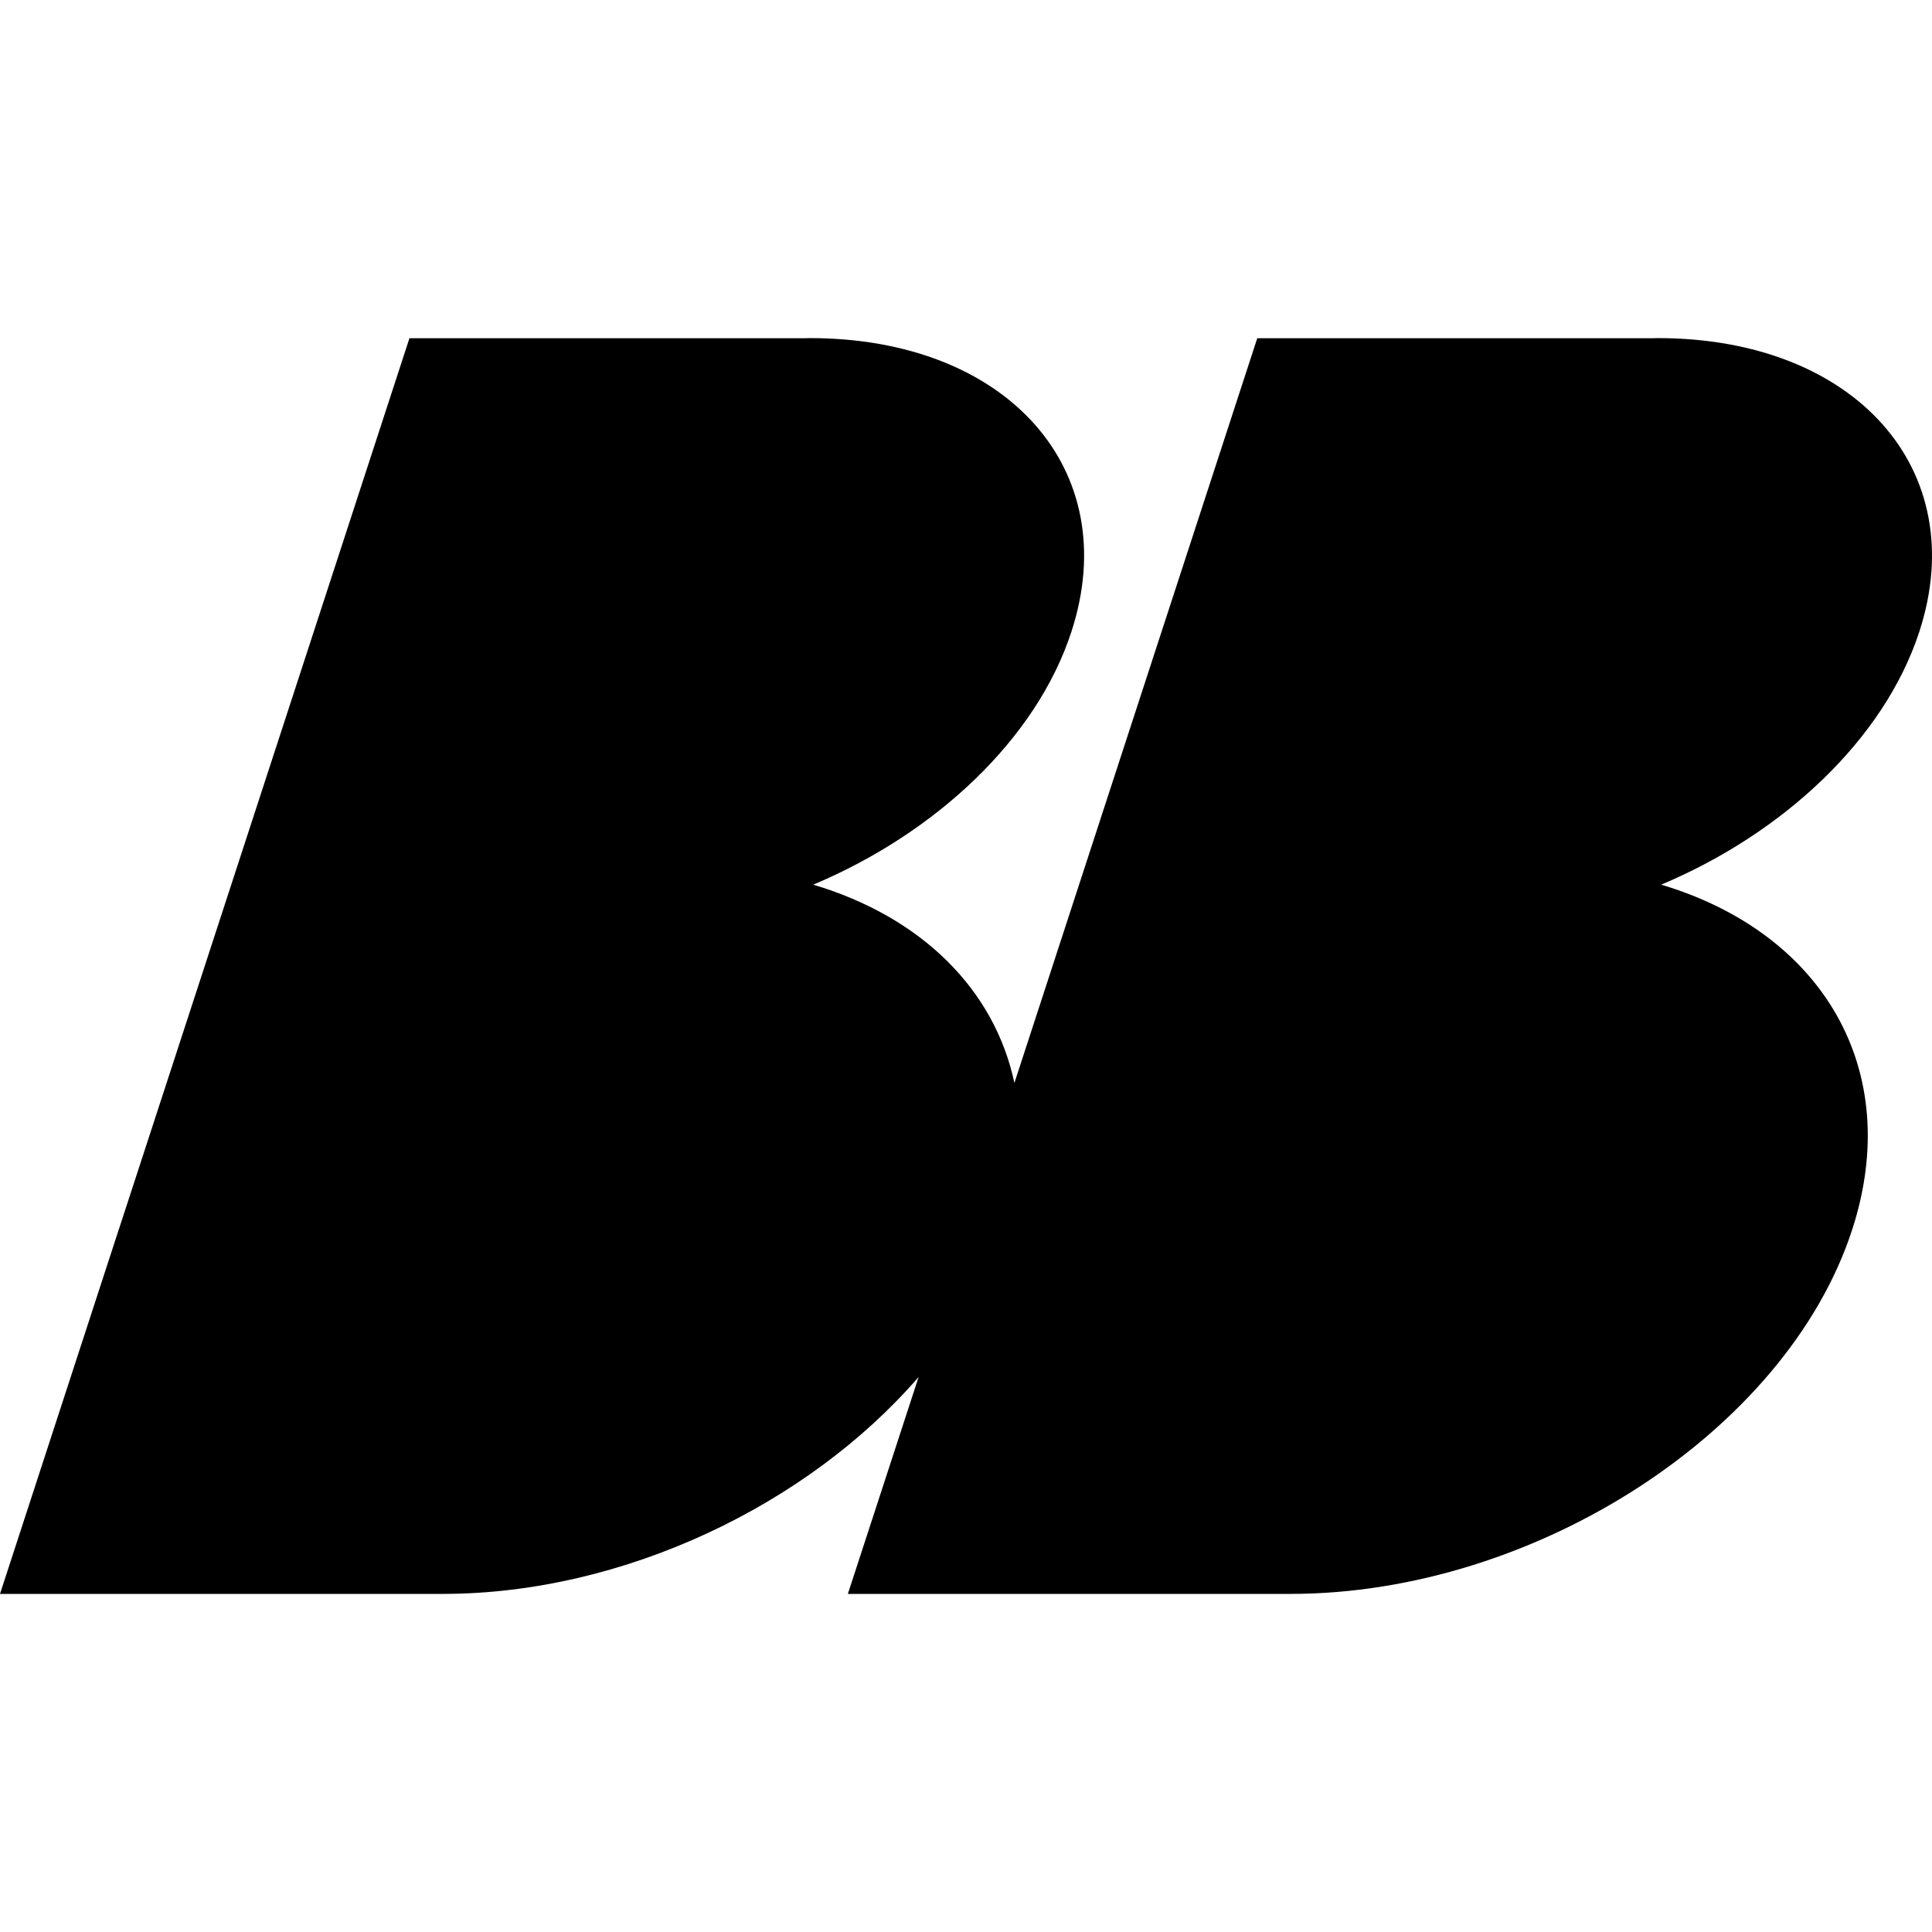
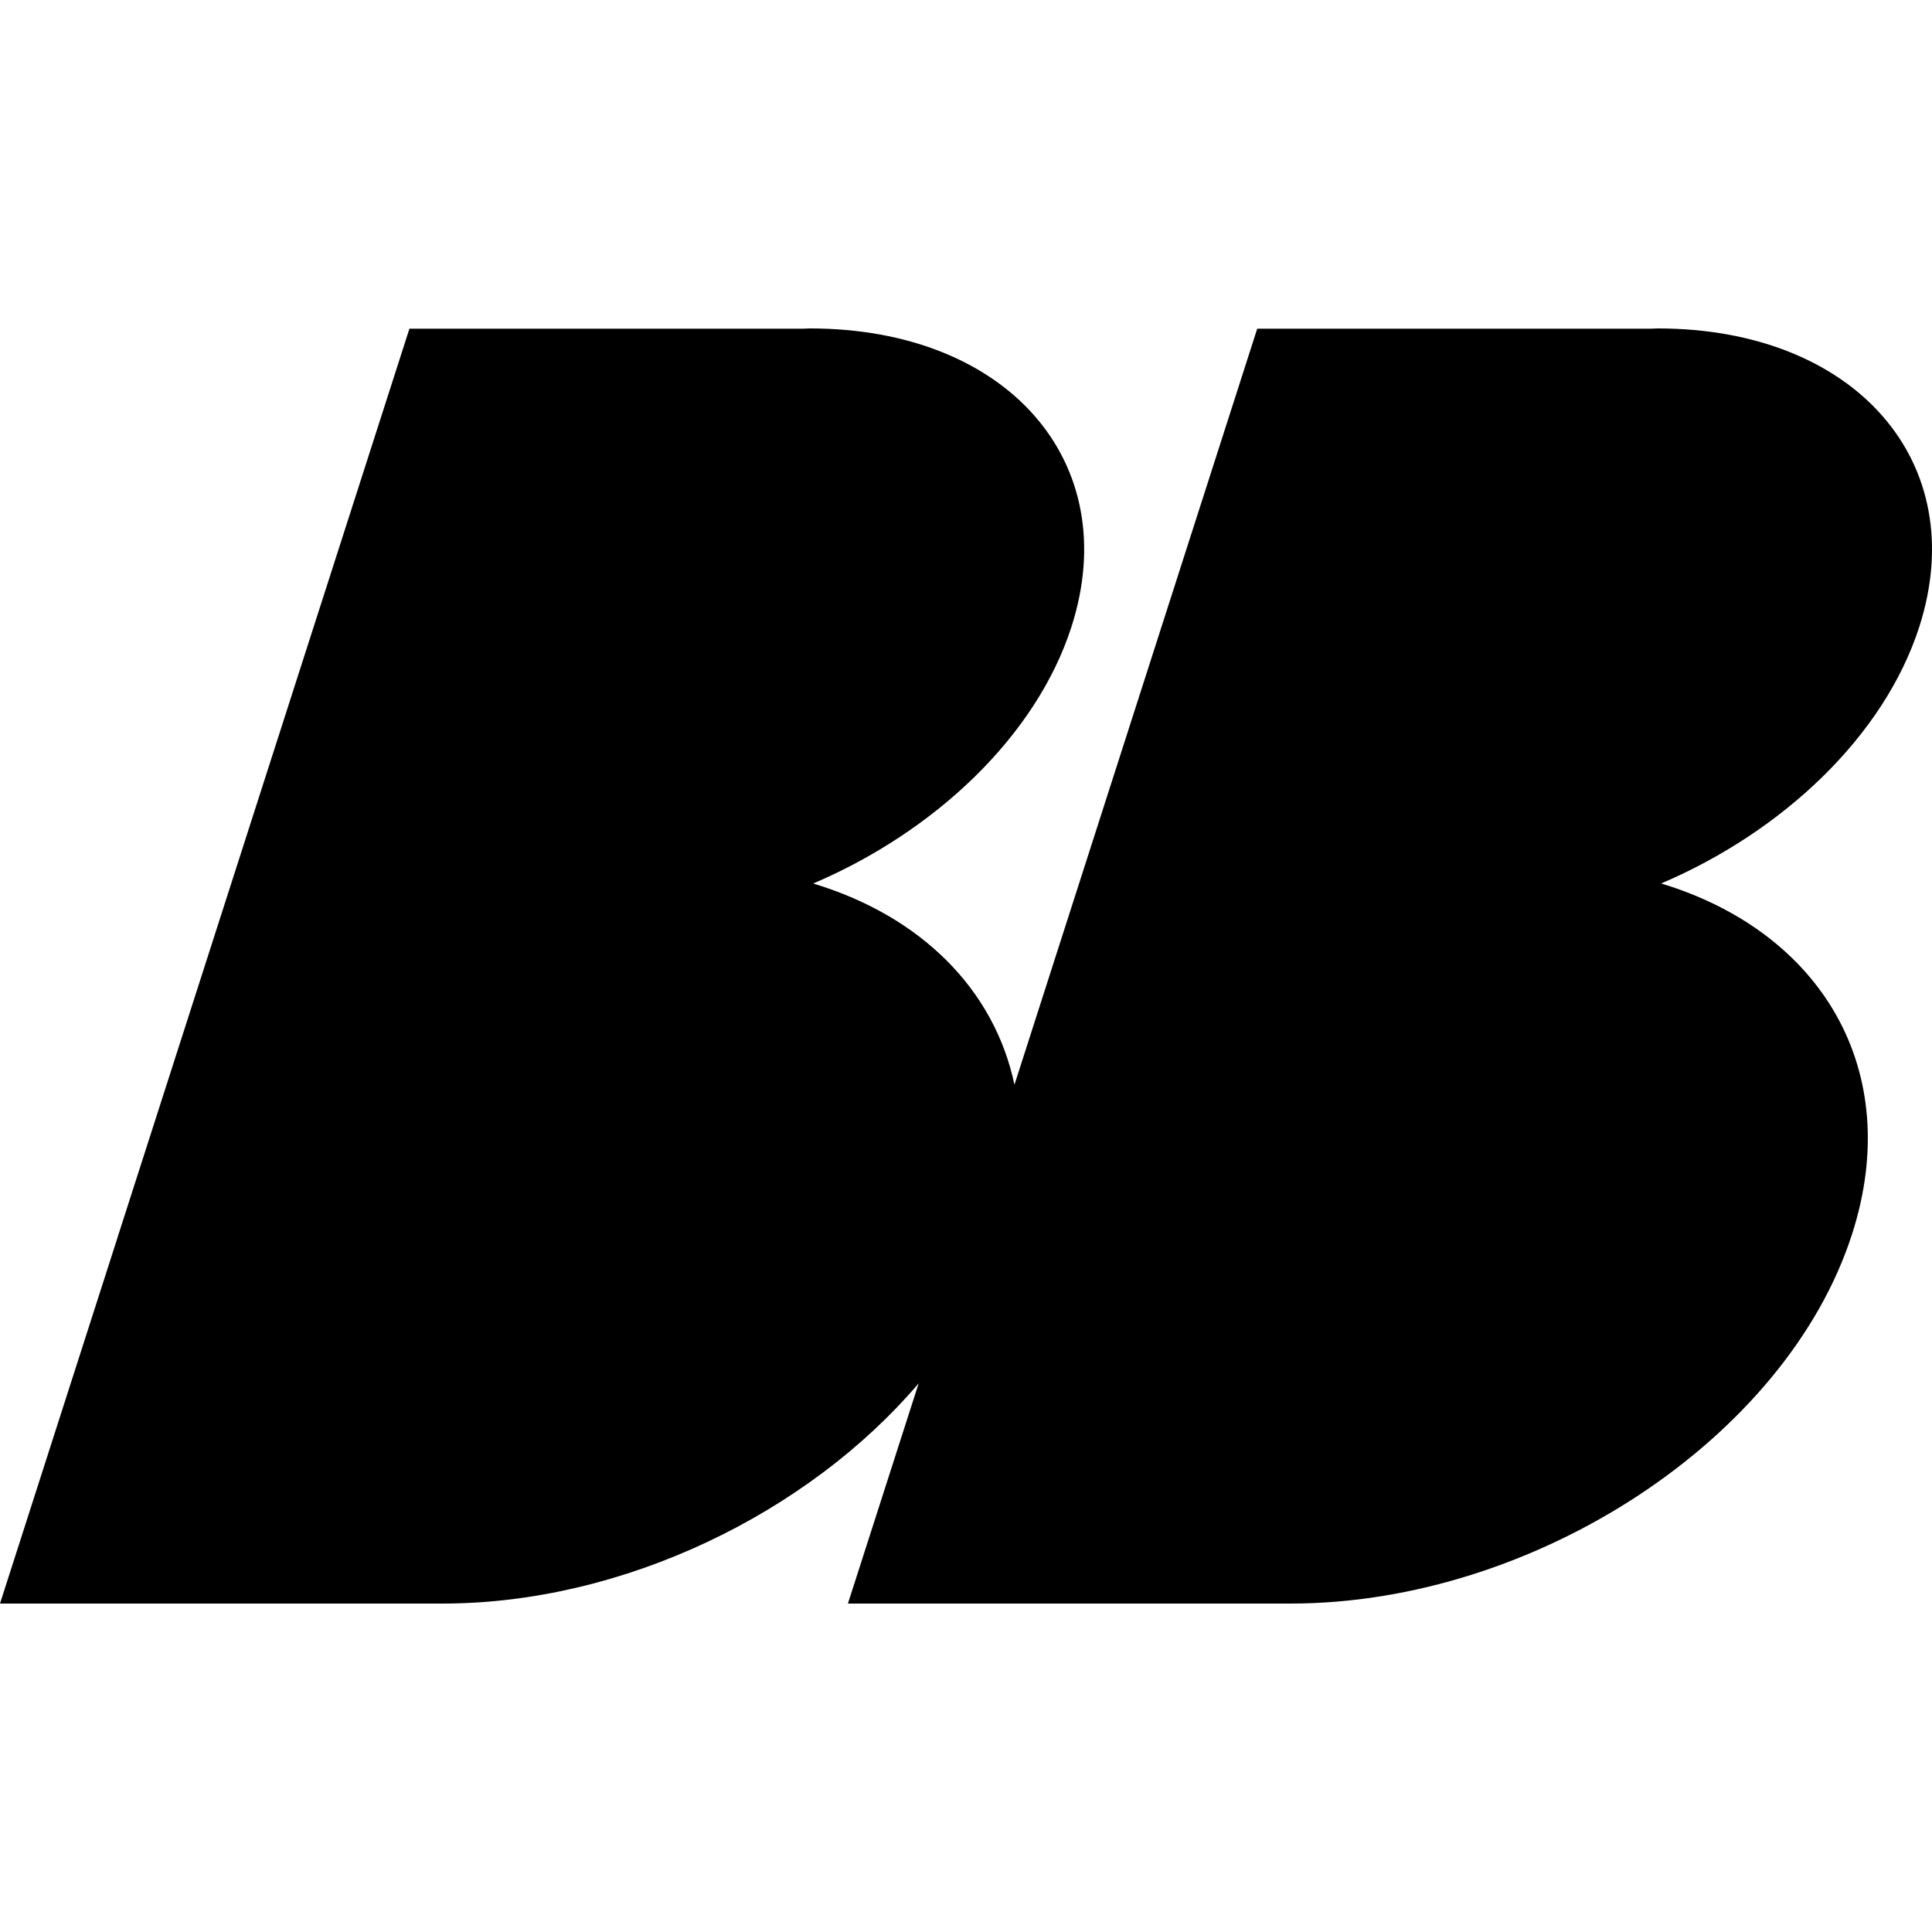
- <svg xmlns="http://www.w3.org/2000/svg" version="1.1" id="Layer_1" x="0px" y="0px" width="40px" height="40px" viewBox="0 0 40 40" enable-background="new 0 0 40 40" xml:space="preserve">
+ <svg xmlns="http://www.w3.org/2000/svg" version="1.1" id="Layer_1" x="0px" y="0px" width="50px" height="50px" viewBox="-2 -2 50 50" enable-background="new -2 -2 50 50" xml:space="preserve">
  <g>
-     <path d="M39.737,13.08C40.832,9.723,38.407,7,34.321,7c-0.042,0-0.083,0.003-0.125,0.003h-8.166l-5.028,15.419   c-0.41-1.933-1.92-3.437-4.165-4.106c2.522-1.059,4.619-3.007,5.345-5.236C23.278,9.723,20.853,7,16.768,7   c-0.042,0-0.084,0.003-0.125,0.003H8.477l-6.01,18.431c-0.003,0.01-0.008,0.021-0.012,0.032c-0.007,0.024-0.014,0.046-0.021,0.067   L0,33h9.166c3.747,0,7.568-1.847,9.853-4.491L17.554,33h9.166c5.064,0,10.268-3.371,11.625-7.534   c1.086-3.331-0.625-6.158-3.952-7.15C36.914,17.257,39.01,15.309,39.737,13.08z" />
+     <path d="M47.672,14.219C49.04,9.958,46.007,6.5,40.901,6.5c-0.053,0-0.103,0.006-0.156,0.006H30.537l-6.283,19.567   c-0.516-2.45-2.401-4.36-5.208-5.208c3.152-1.344,5.774-3.817,6.684-6.646C27.098,9.958,24.068,6.5,18.96,6.5   c-0.056,0-0.107,0.006-0.158,0.006H8.596L1.083,29.897c-0.003,0.014-0.008,0.024-0.014,0.038c-0.01,0.032-0.018,0.061-0.025,0.086   L-2,39.5H9.456c4.685,0,9.463-2.346,12.319-5.699L19.944,39.5H31.4c6.33,0,12.836-4.281,14.532-9.564   c1.359-4.227-0.783-7.811-4.941-9.072C44.143,19.52,46.763,17.046,47.672,14.219z" />
  </g>
</svg>
